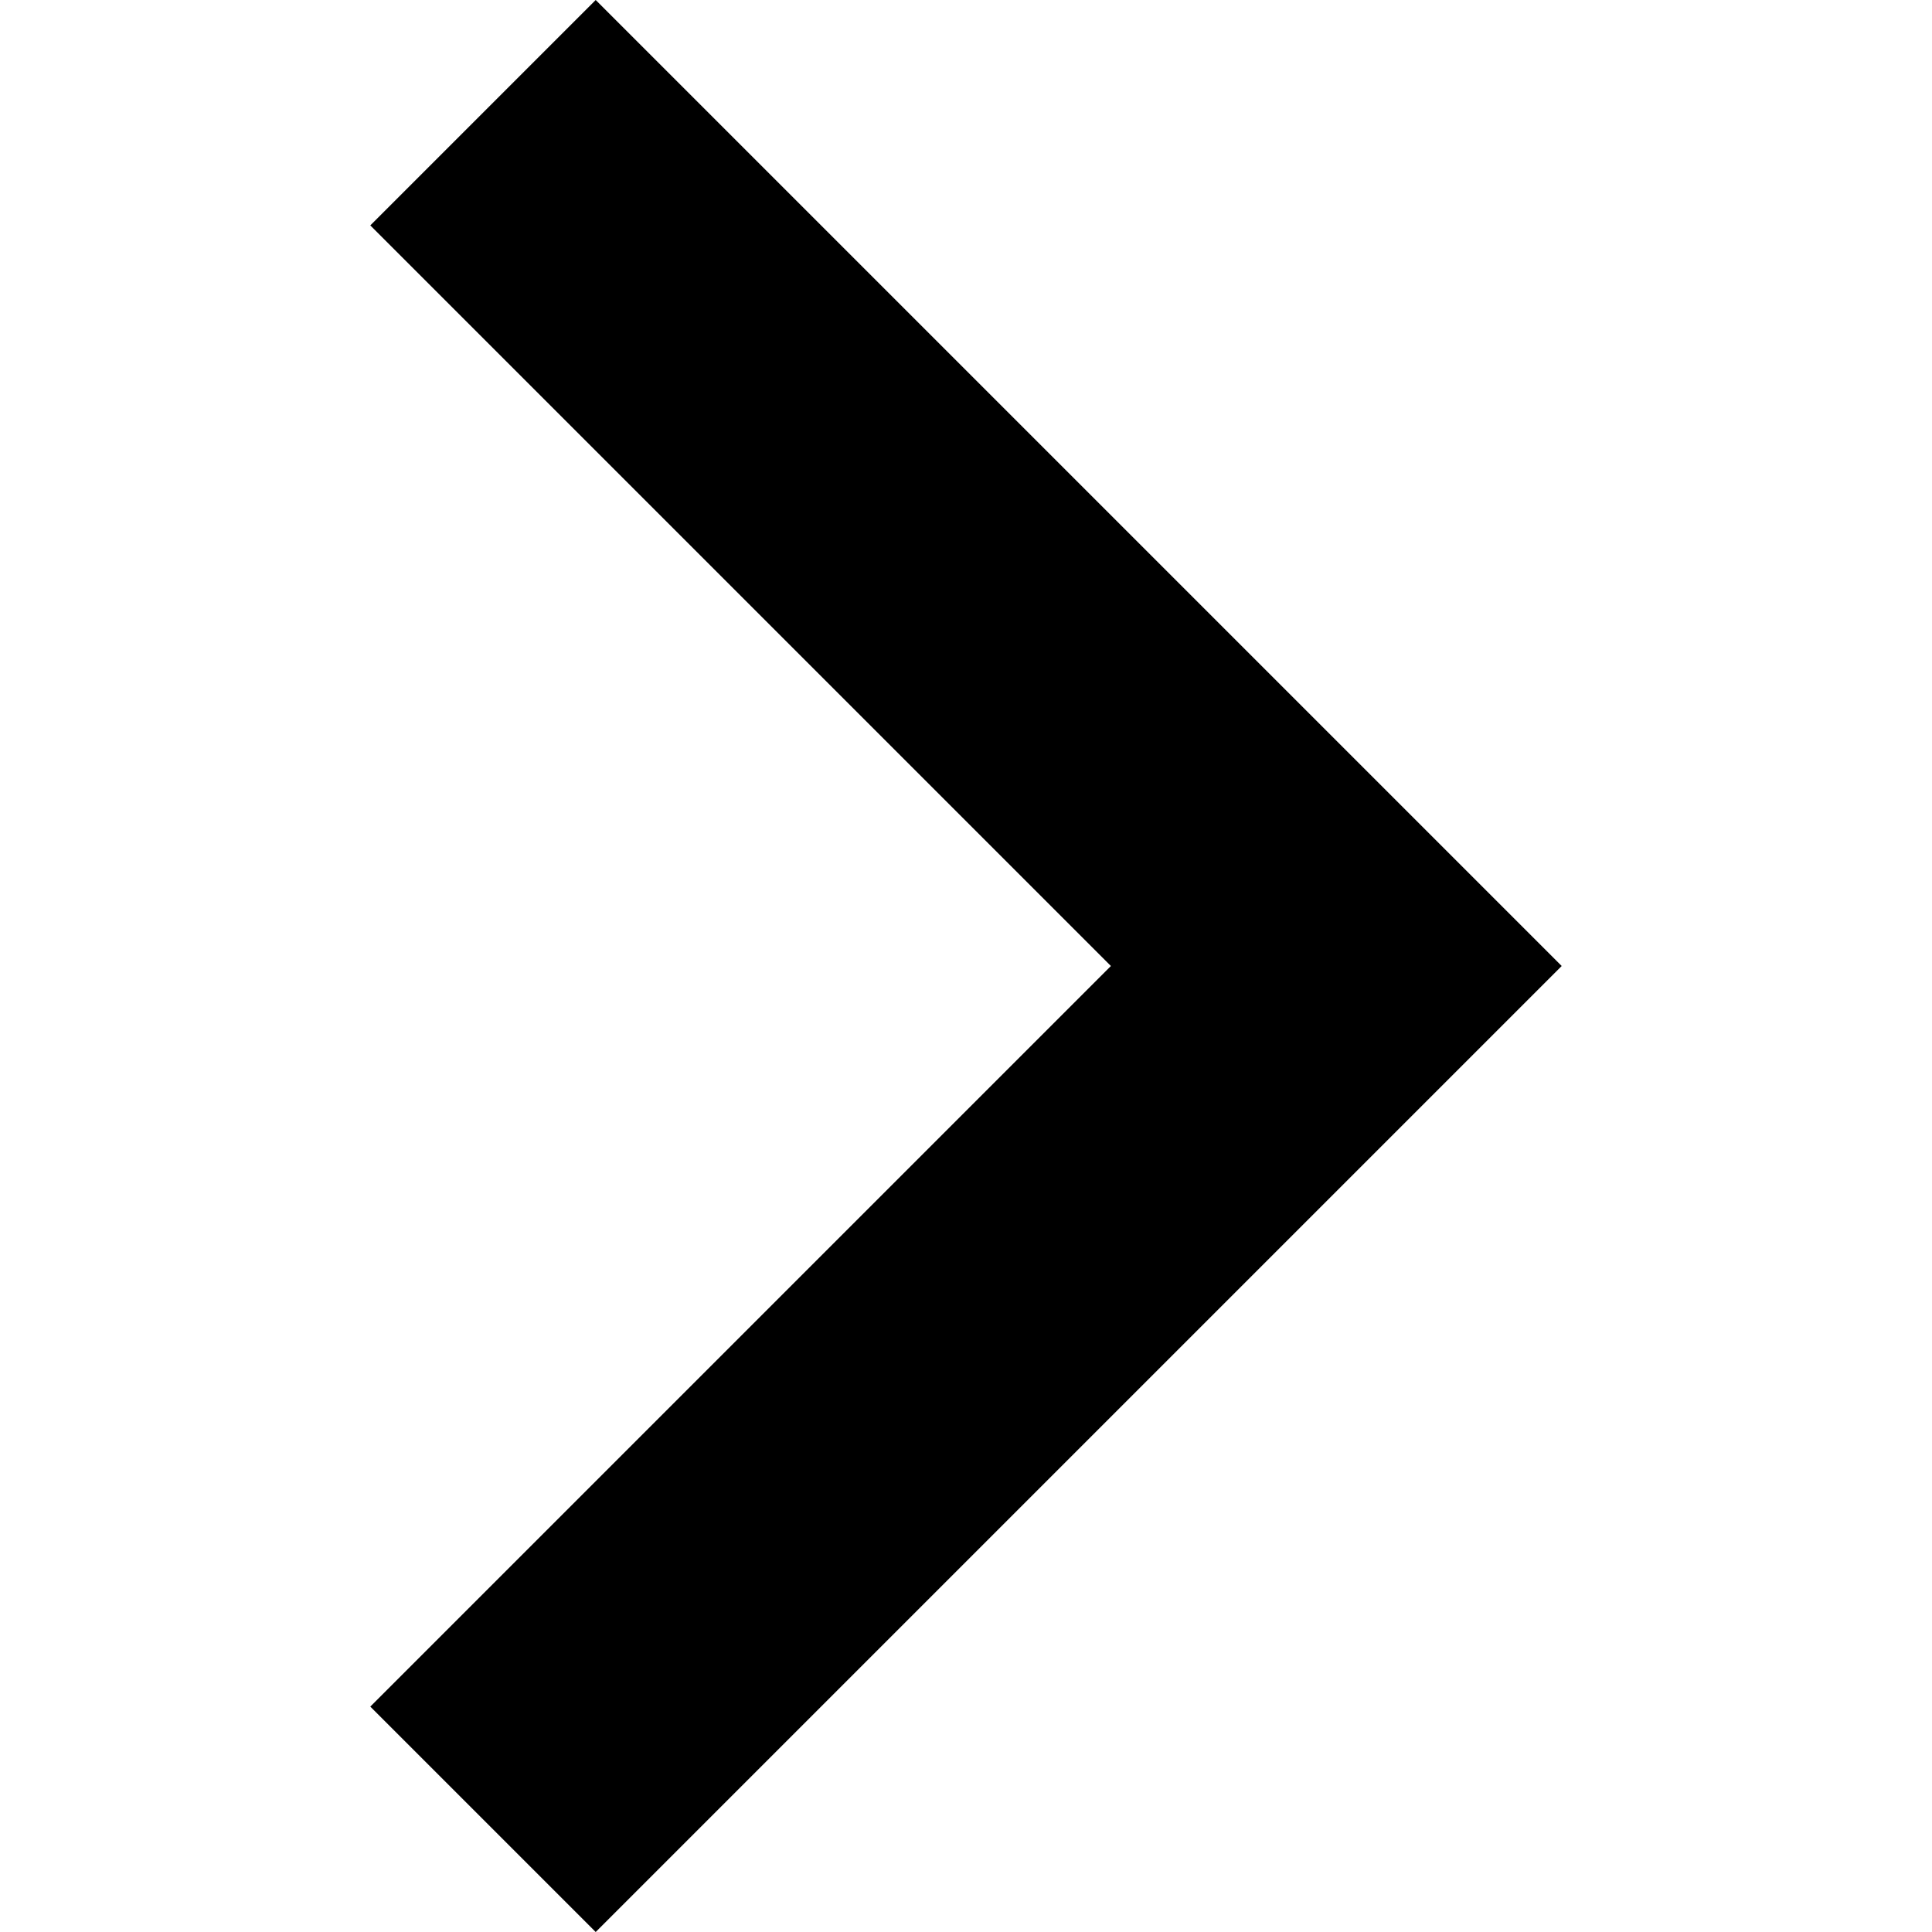
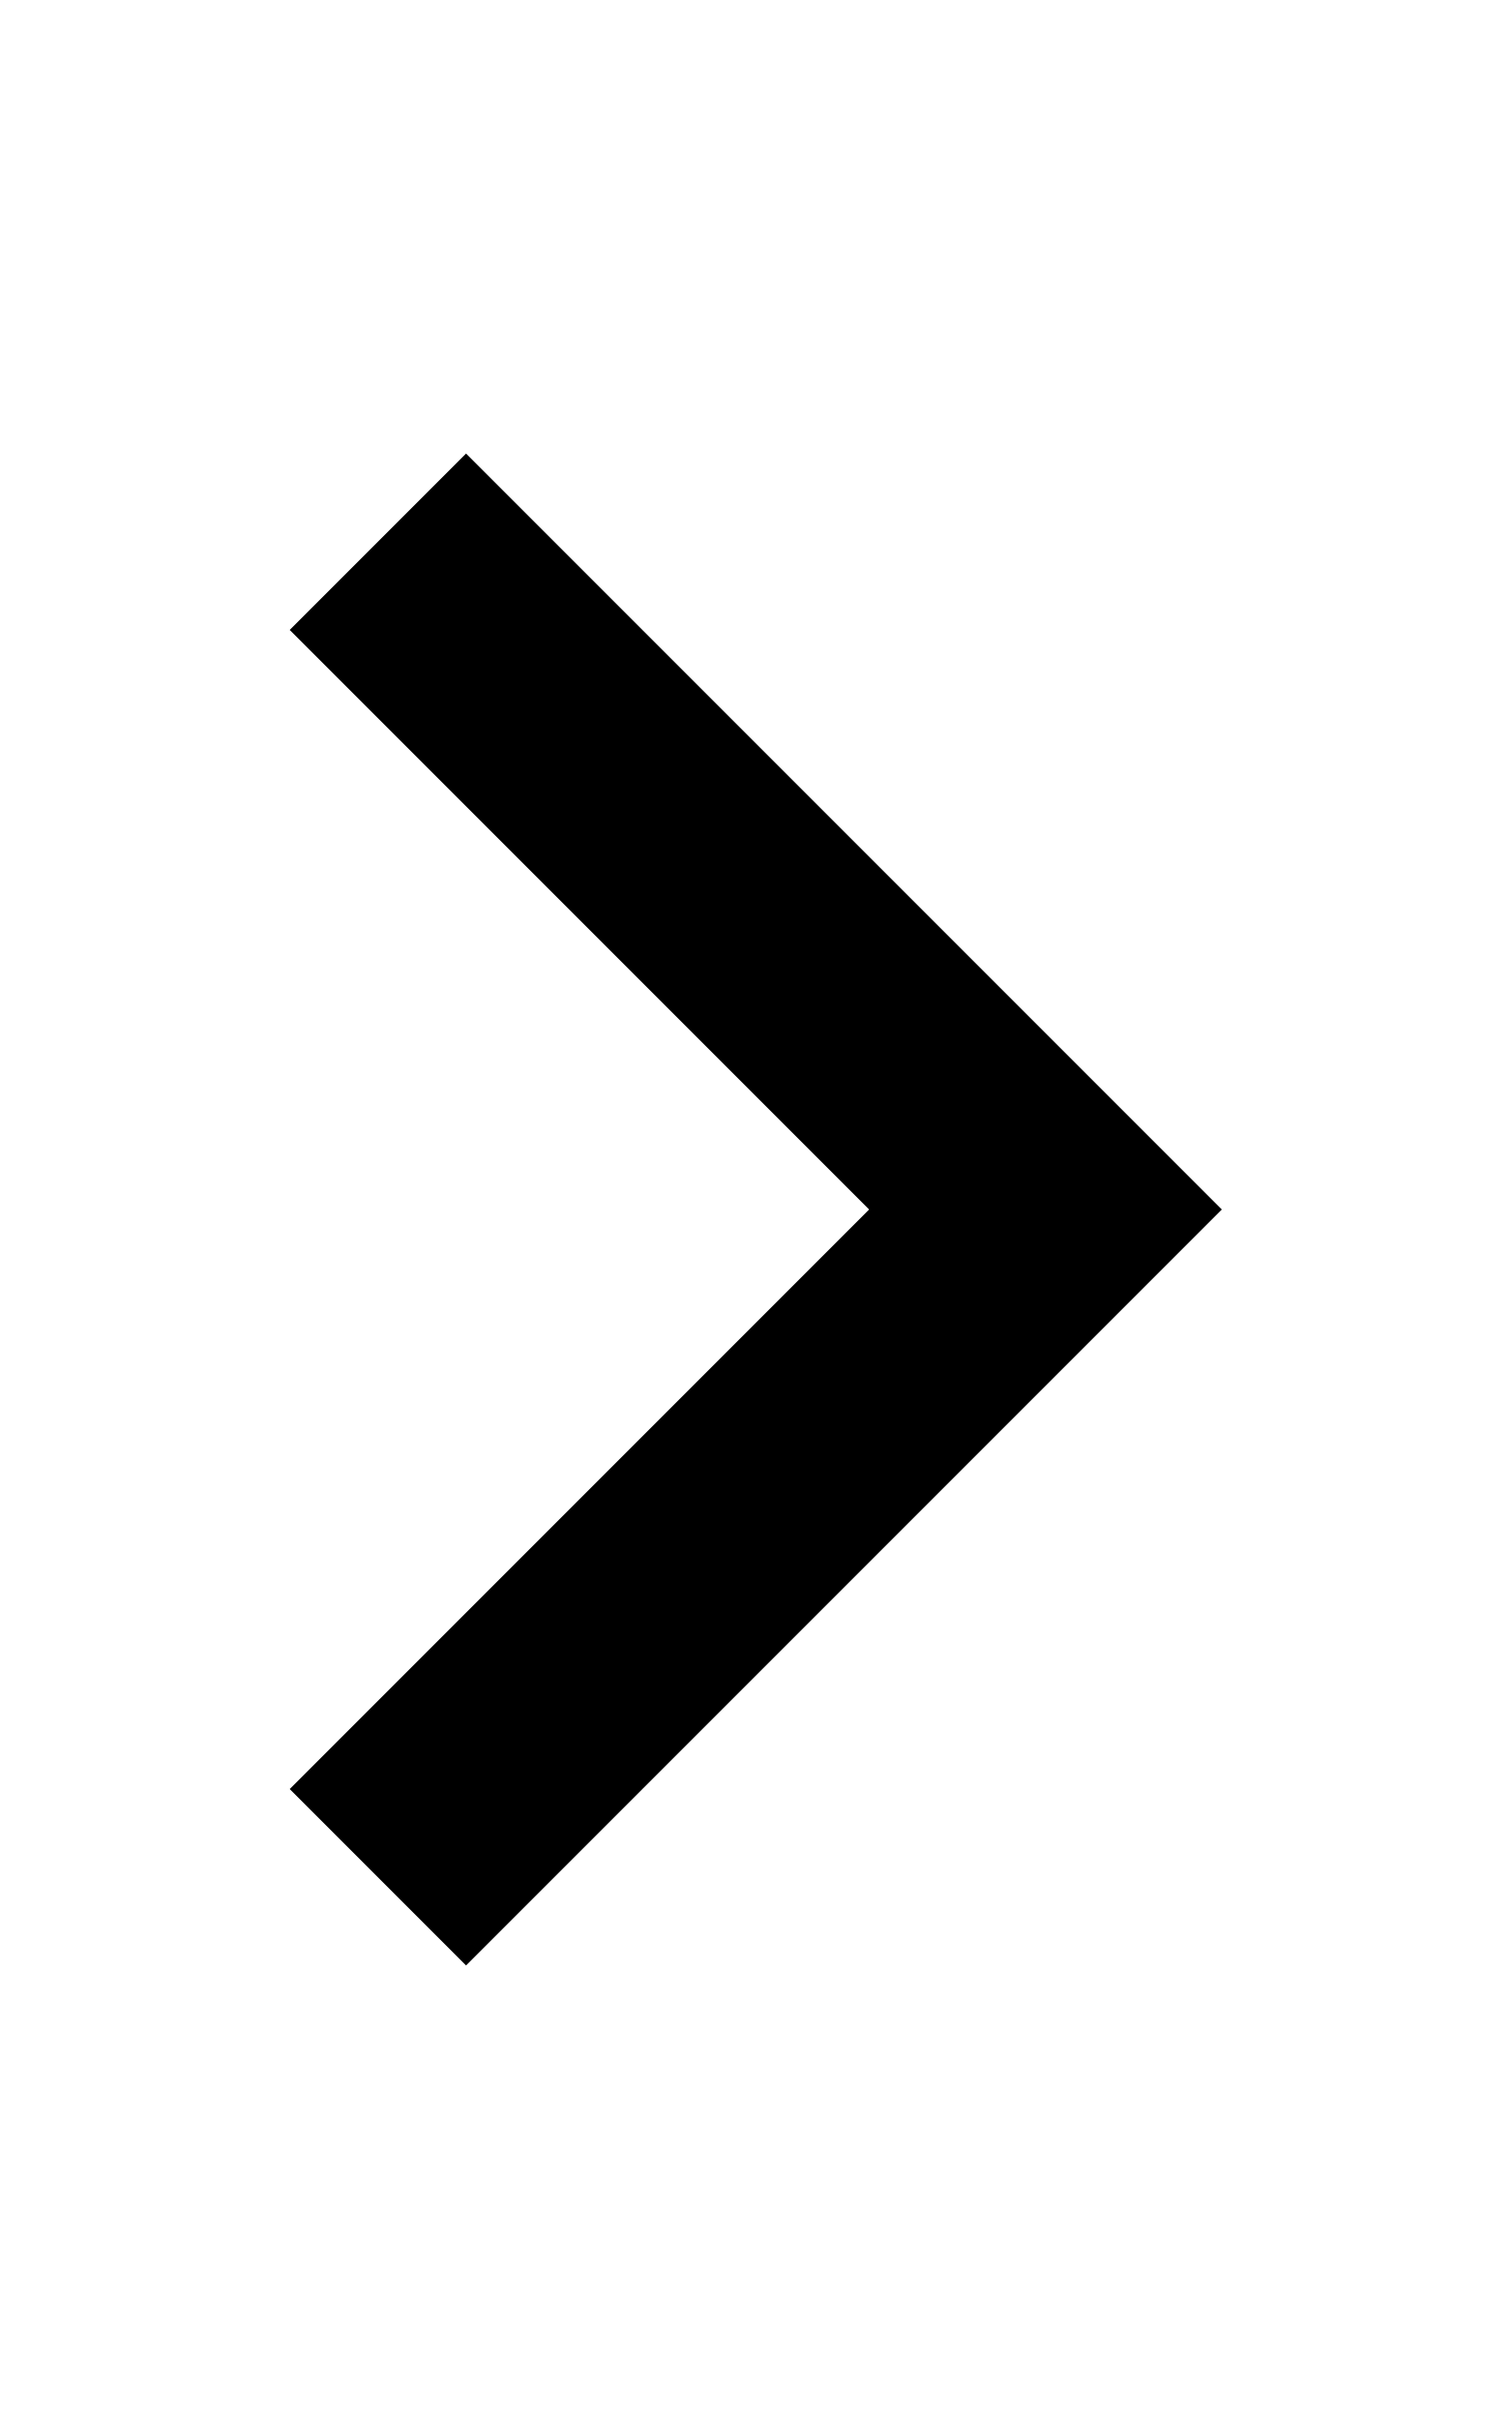
- <svg xmlns="http://www.w3.org/2000/svg" version="1.1" id="Capa_1" x="0px" y="0px" width="306px" height="306px" viewBox="0 0 306 306" style="enable-background:new 0 0 306 306;" xml:space="preserve">
+ <svg xmlns="http://www.w3.org/2000/svg" version="1.1" id="Capa_1" x="0px" y="0px" width="25px" height="40px" viewBox="0 0 306 306" style="enable-background:new 0 0 306 306;" xml:space="preserve">
  <g>
    <g id="chevron-right">
      <polygon points="94.35,0 58.65,35.7 175.95,153 58.65,270.3 94.35,306 247.35,153   " />
    </g>
  </g>
  <g>
</g>
  <g>
</g>
  <g>
</g>
  <g>
</g>
  <g>
</g>
  <g>
</g>
  <g>
</g>
  <g>
</g>
  <g>
</g>
  <g>
</g>
  <g>
</g>
  <g>
</g>
  <g>
</g>
  <g>
</g>
  <g>
</g>
</svg>
